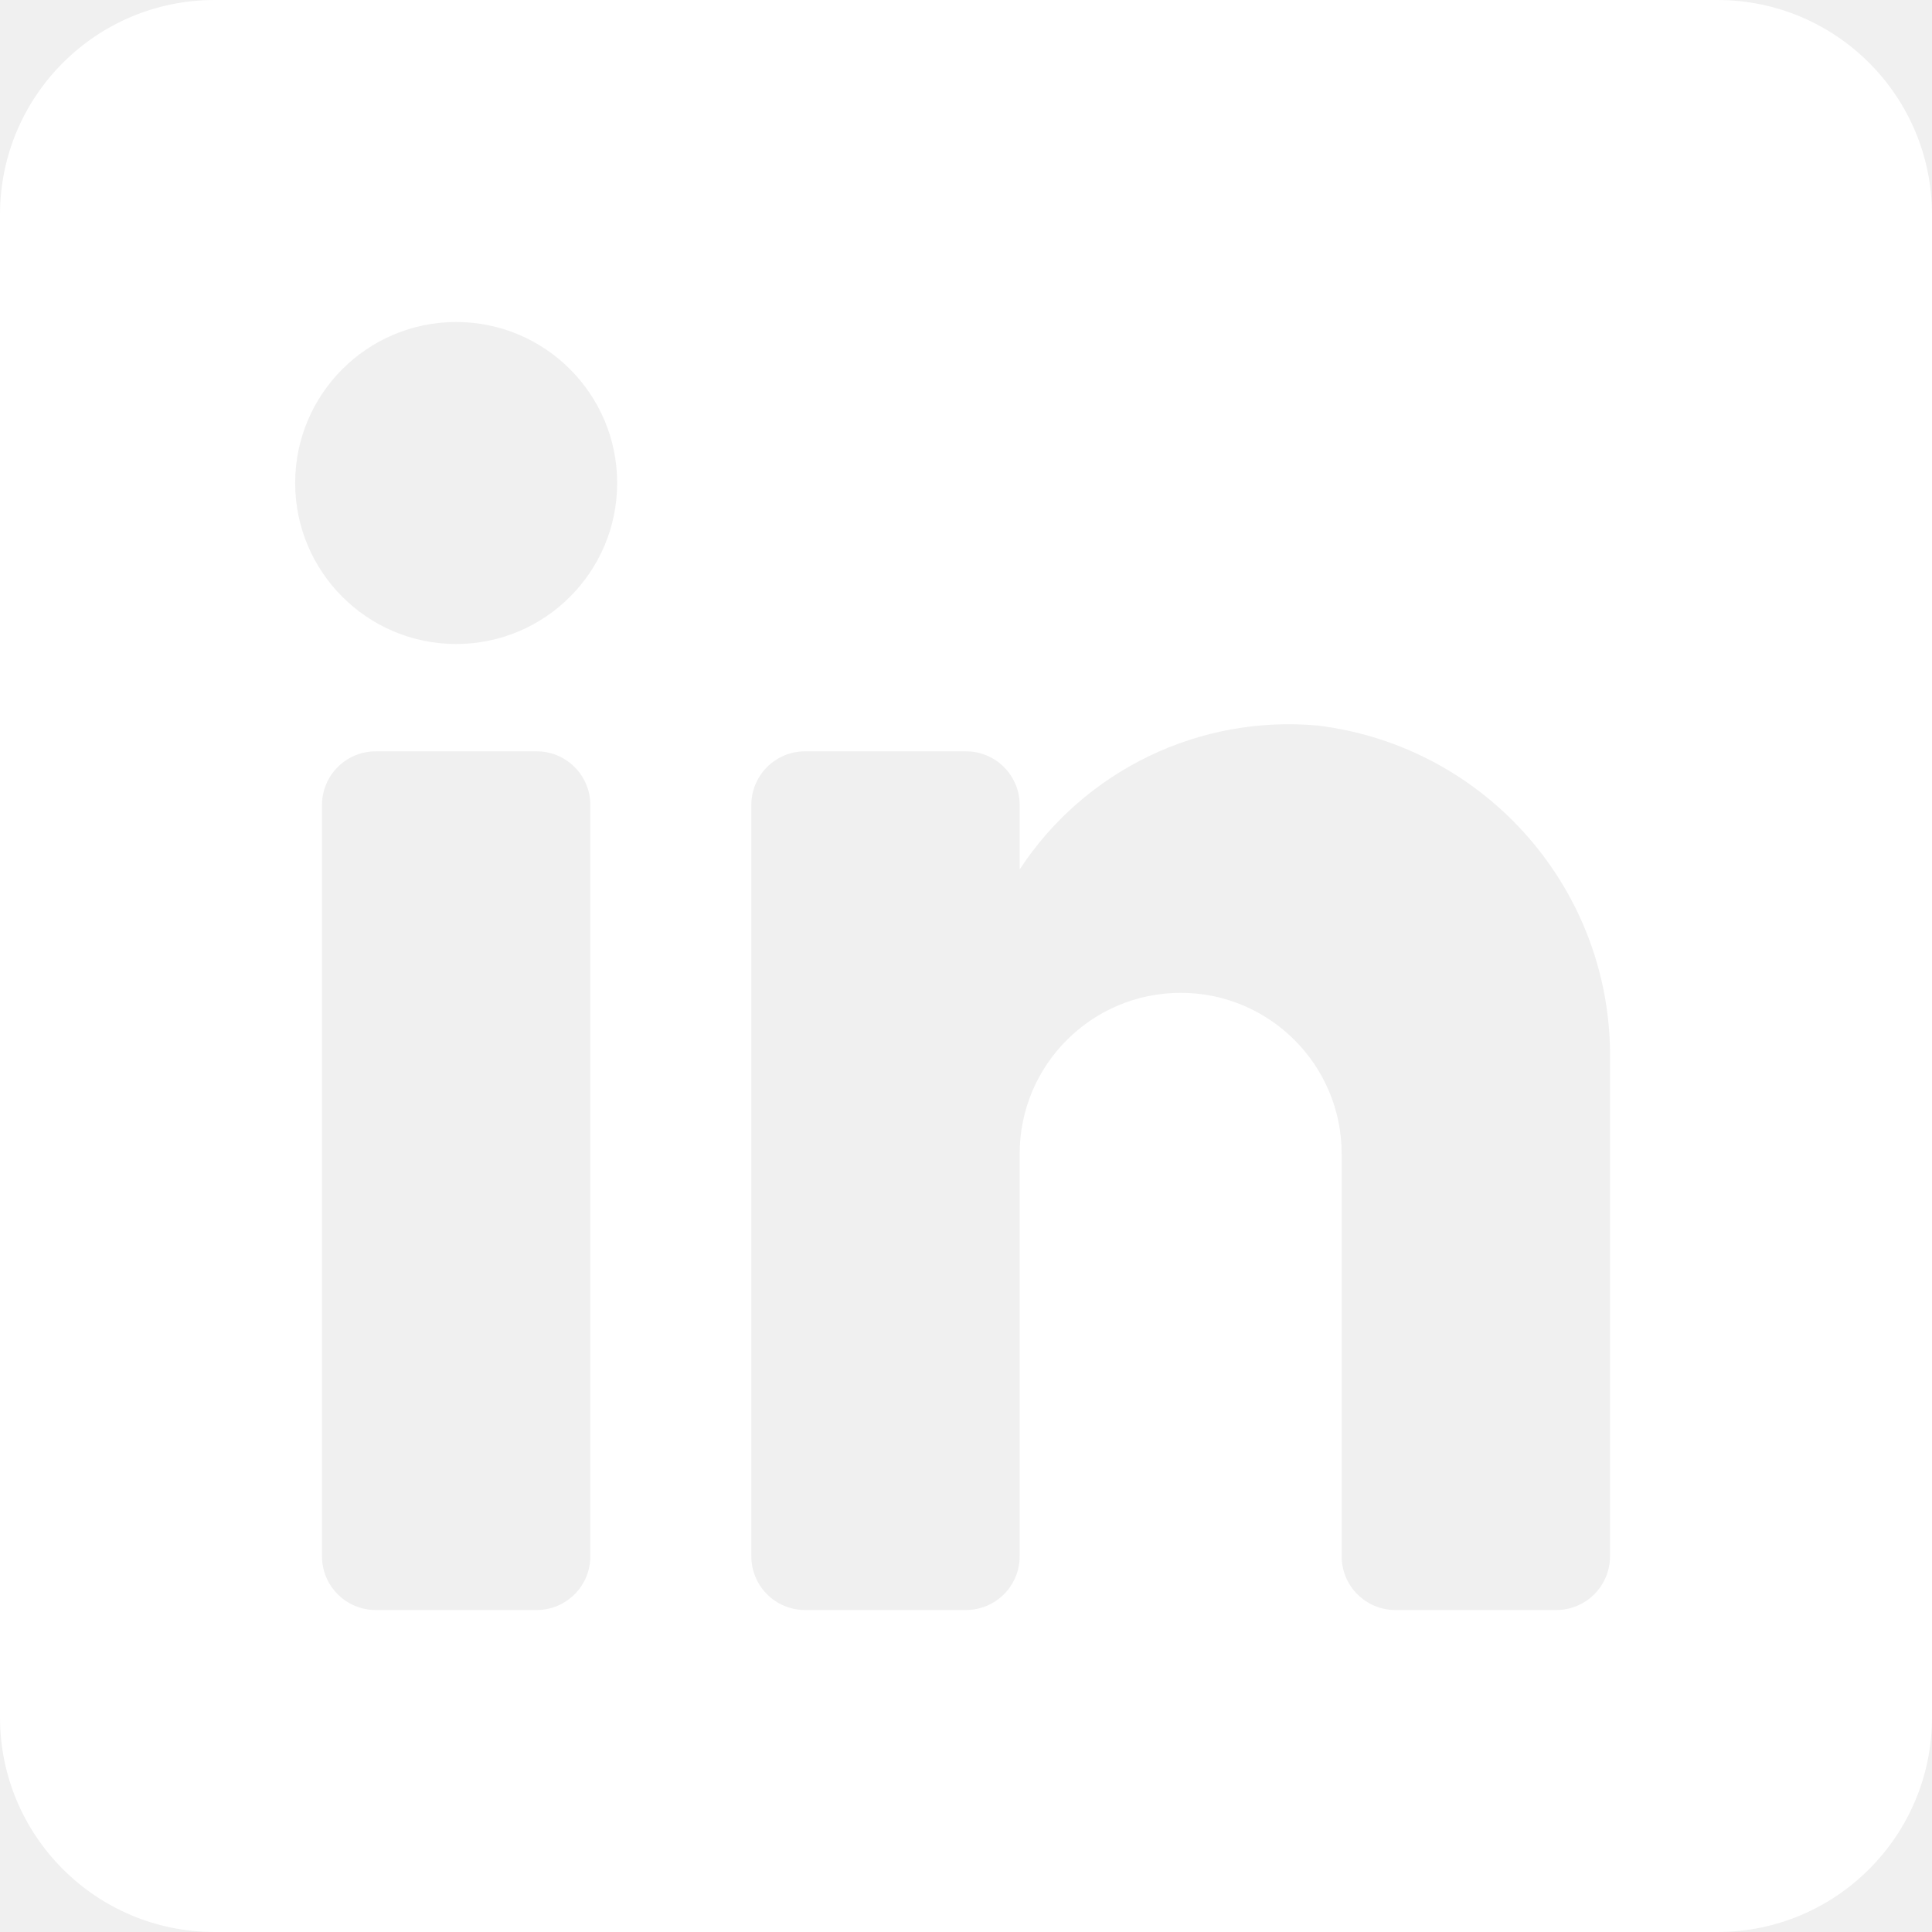
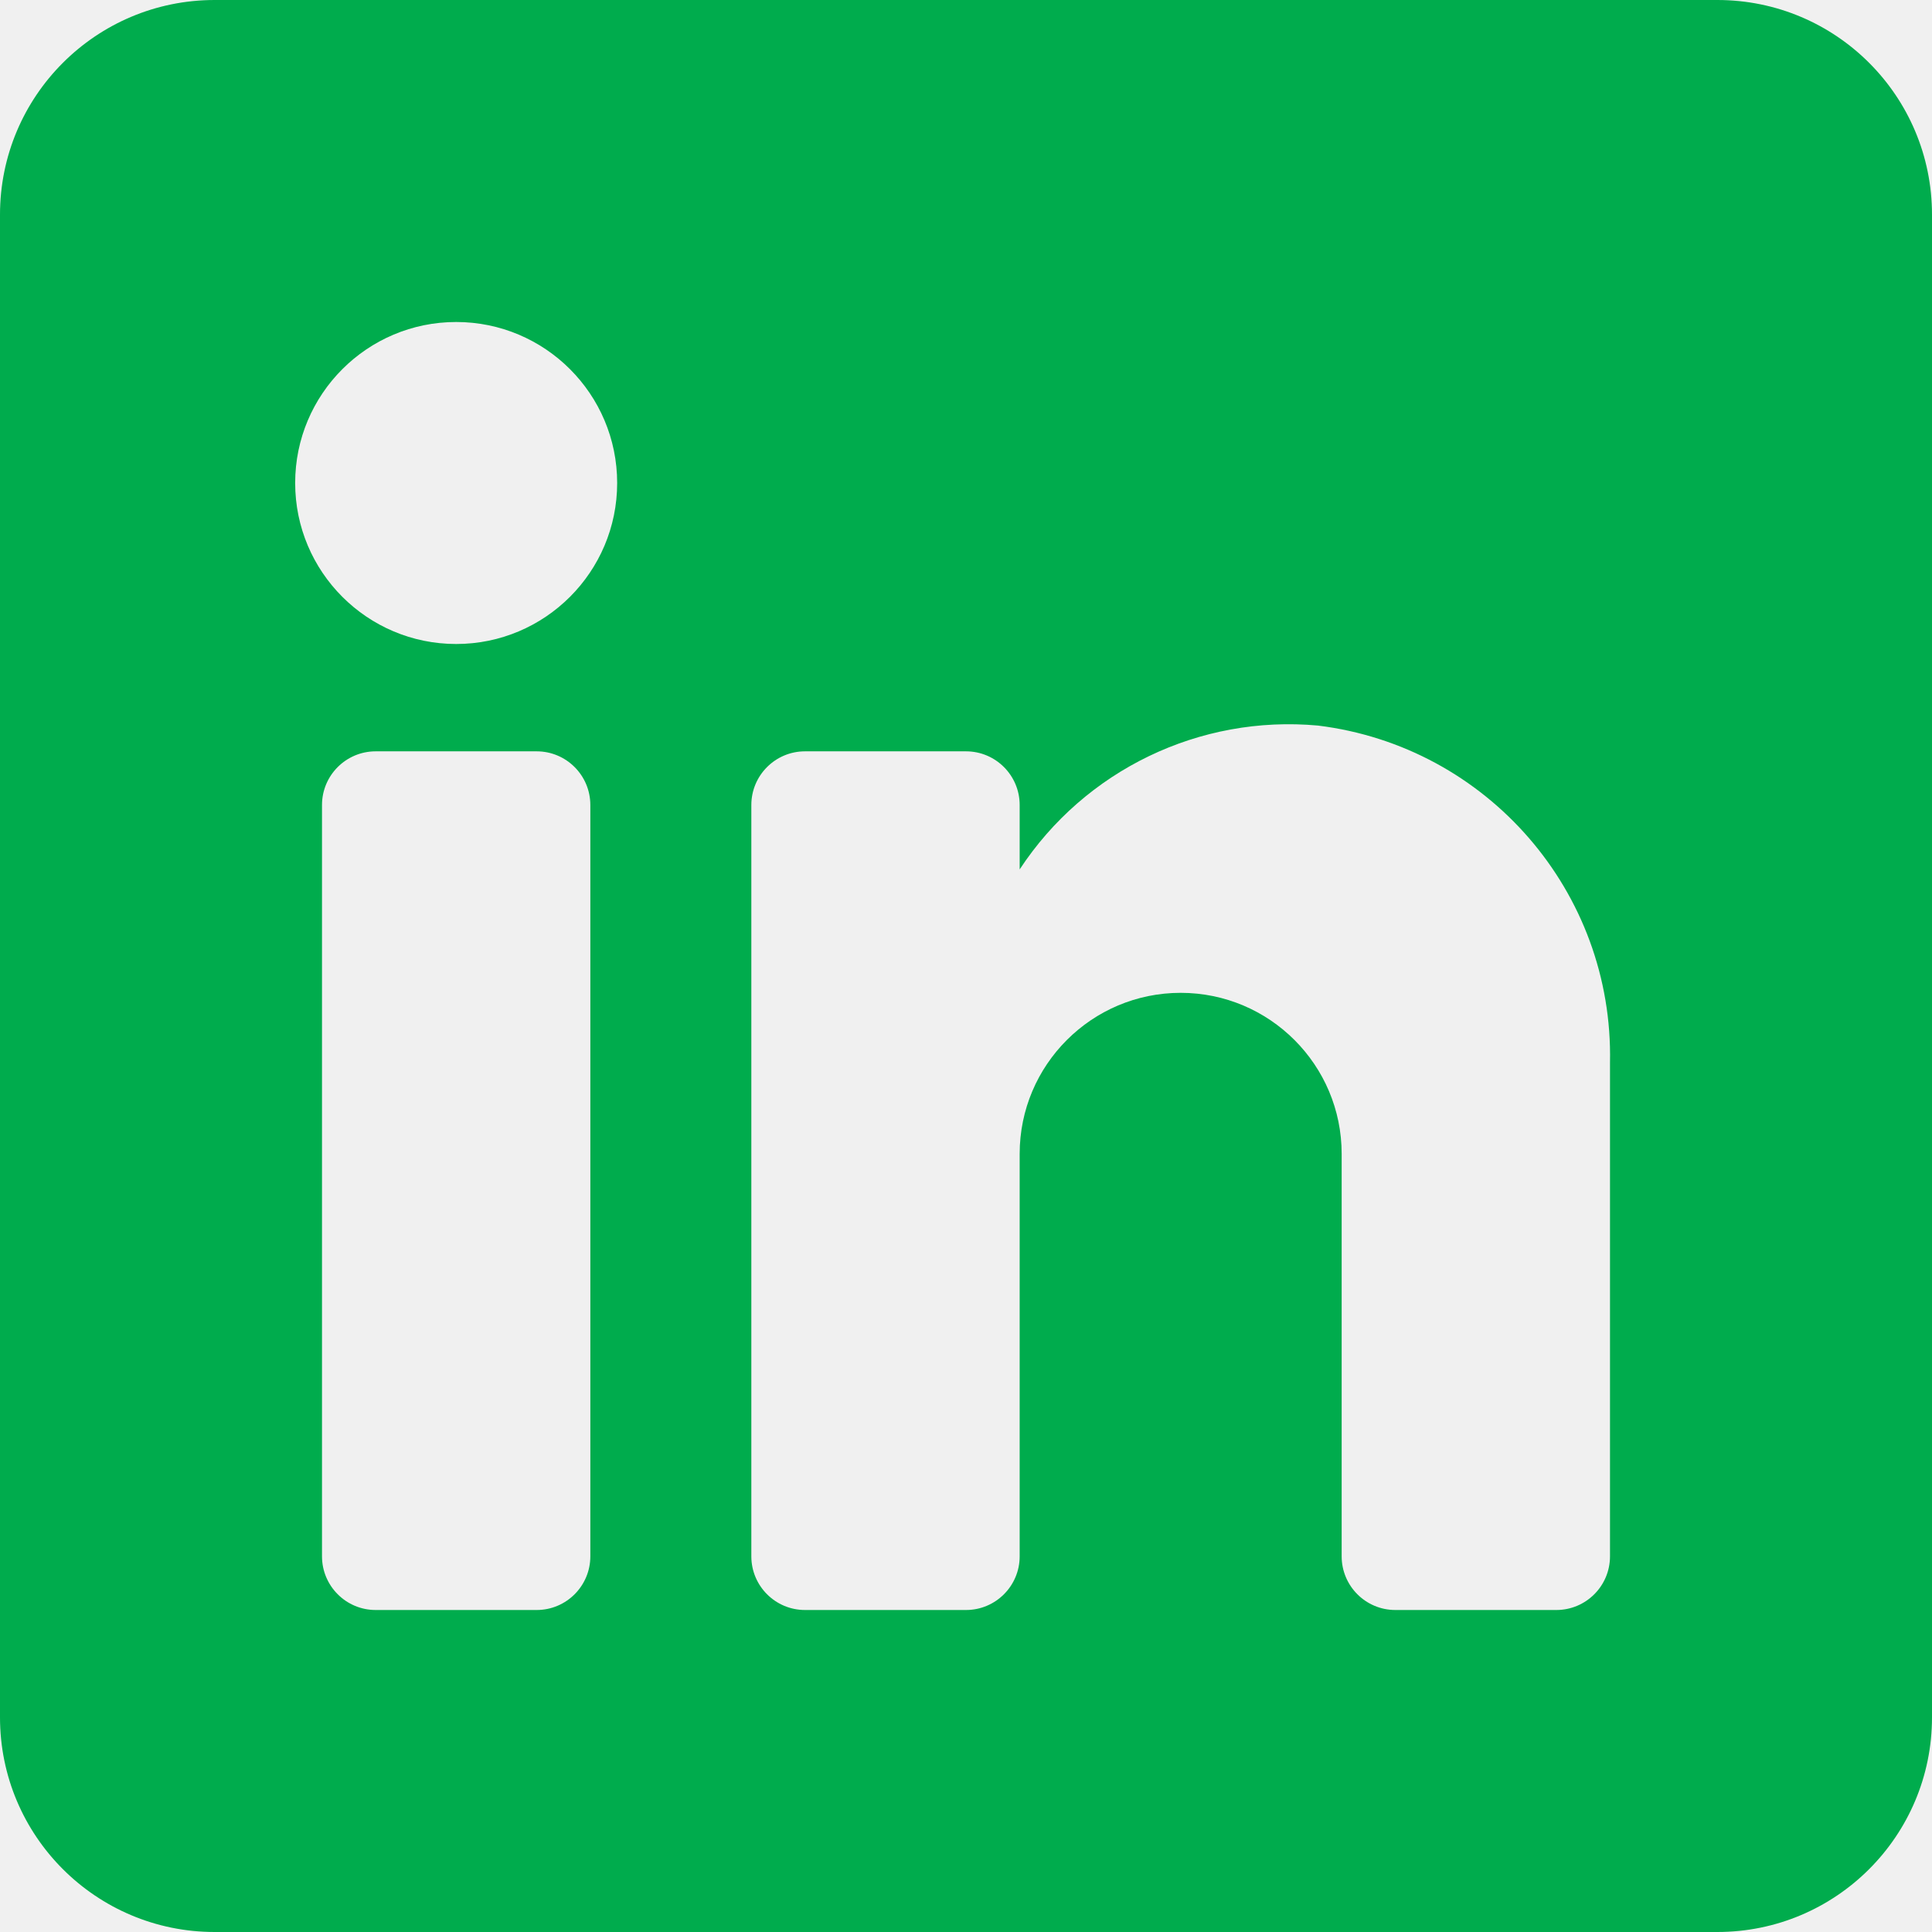
<svg xmlns="http://www.w3.org/2000/svg" width="18" height="18" viewBox="0 0 18 18" fill="none">
-   <path fill-rule="evenodd" clip-rule="evenodd" fill="white" d="M2 0H16C17.105 0 18 0.895 18 2V16C18 17.105 17.105 18 16 18H2C0.895 18 0 17.105 0 16V2C0 0.895 0.895 0 2 0ZM5 15C5.276 15 5.5 14.776 5.5 14.5V7.5C5.5 7.224 5.276 7 5 7H3.5C3.224 7 3 7.224 3 7.5V14.5C3 14.776 3.224 15 3.5 15H5ZM4.25 6C3.422 6 2.75 5.328 2.75 4.5C2.75 3.672 3.422 3 4.25 3C5.078 3 5.75 3.672 5.75 4.5C5.75 5.328 5.078 6 4.25 6ZM14.5 15C14.776 15 15 14.776 15 14.5V9.9C15.033 8.311 13.858 6.955 12.28 6.76C11.177 6.659 10.108 7.174 9.5 8.1V7.5C9.5 7.224 9.276 7 9 7H7.5C7.224 7 7 7.224 7 7.5V14.5C7 14.776 7.224 15 7.5 15H9C9.276 15 9.5 14.776 9.5 14.5V10.75C9.5 9.922 10.172 9.25 11 9.25C11.828 9.25 12.5 9.922 12.5 10.75V14.5C12.5 14.776 12.724 15 13 15H14.5Z" />
+   <path fill-rule="evenodd" clip-rule="evenodd" fill="#00AC4D" d="M2 0H16C17.105 0 18 0.895 18 2V16C18 17.105 17.105 18 16 18H2C0.895 18 0 17.105 0 16V2C0 0.895 0.895 0 2 0ZM5 15C5.276 15 5.5 14.776 5.5 14.5V7.5C5.5 7.224 5.276 7 5 7H3.5C3.224 7 3 7.224 3 7.5V14.5C3 14.776 3.224 15 3.5 15H5ZM4.25 6C3.422 6 2.75 5.328 2.75 4.5C2.75 3.672 3.422 3 4.25 3C5.078 3 5.75 3.672 5.75 4.5C5.75 5.328 5.078 6 4.25 6ZM14.5 15C14.776 15 15 14.776 15 14.5V9.9C15.033 8.311 13.858 6.955 12.28 6.76C11.177 6.659 10.108 7.174 9.5 8.1V7.5C9.5 7.224 9.276 7 9 7H7.5C7.224 7 7 7.224 7 7.5V14.5C7 14.776 7.224 15 7.5 15H9C9.276 15 9.5 14.776 9.5 14.5V10.75C9.5 9.922 10.172 9.25 11 9.25C11.828 9.25 12.5 9.922 12.5 10.75V14.5C12.5 14.776 12.724 15 13 15H14.5Z" />
</svg>
